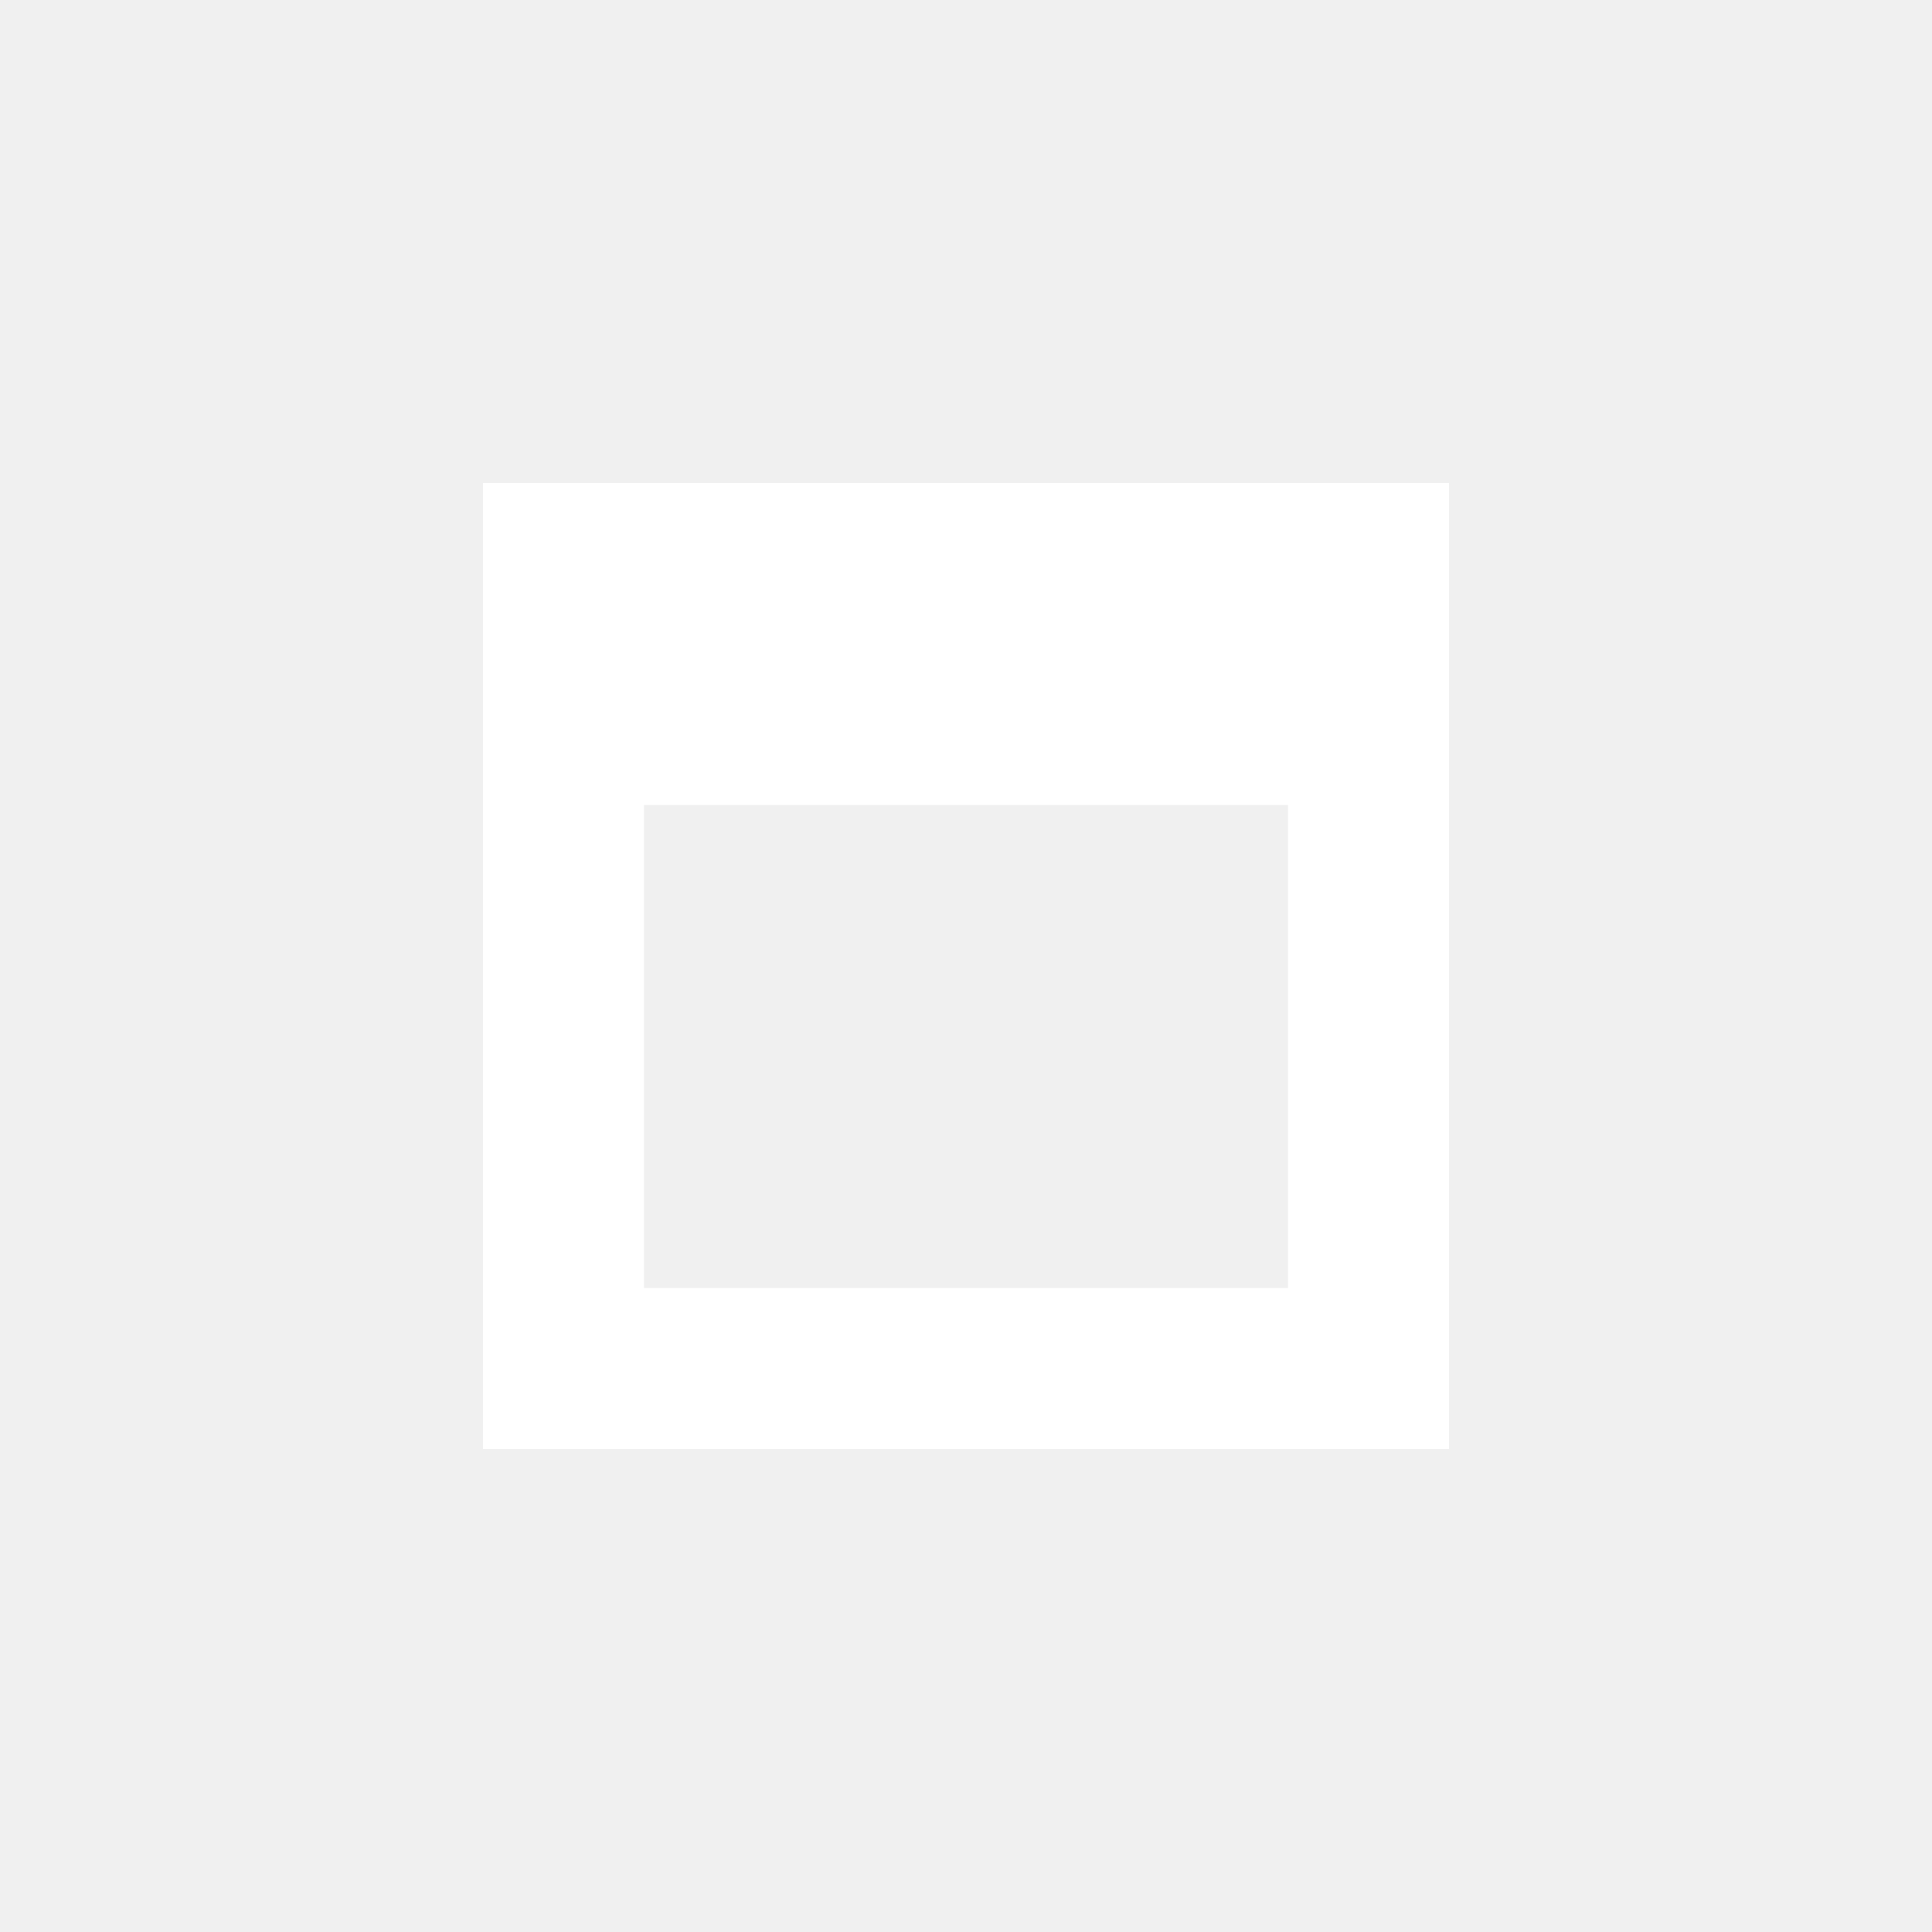
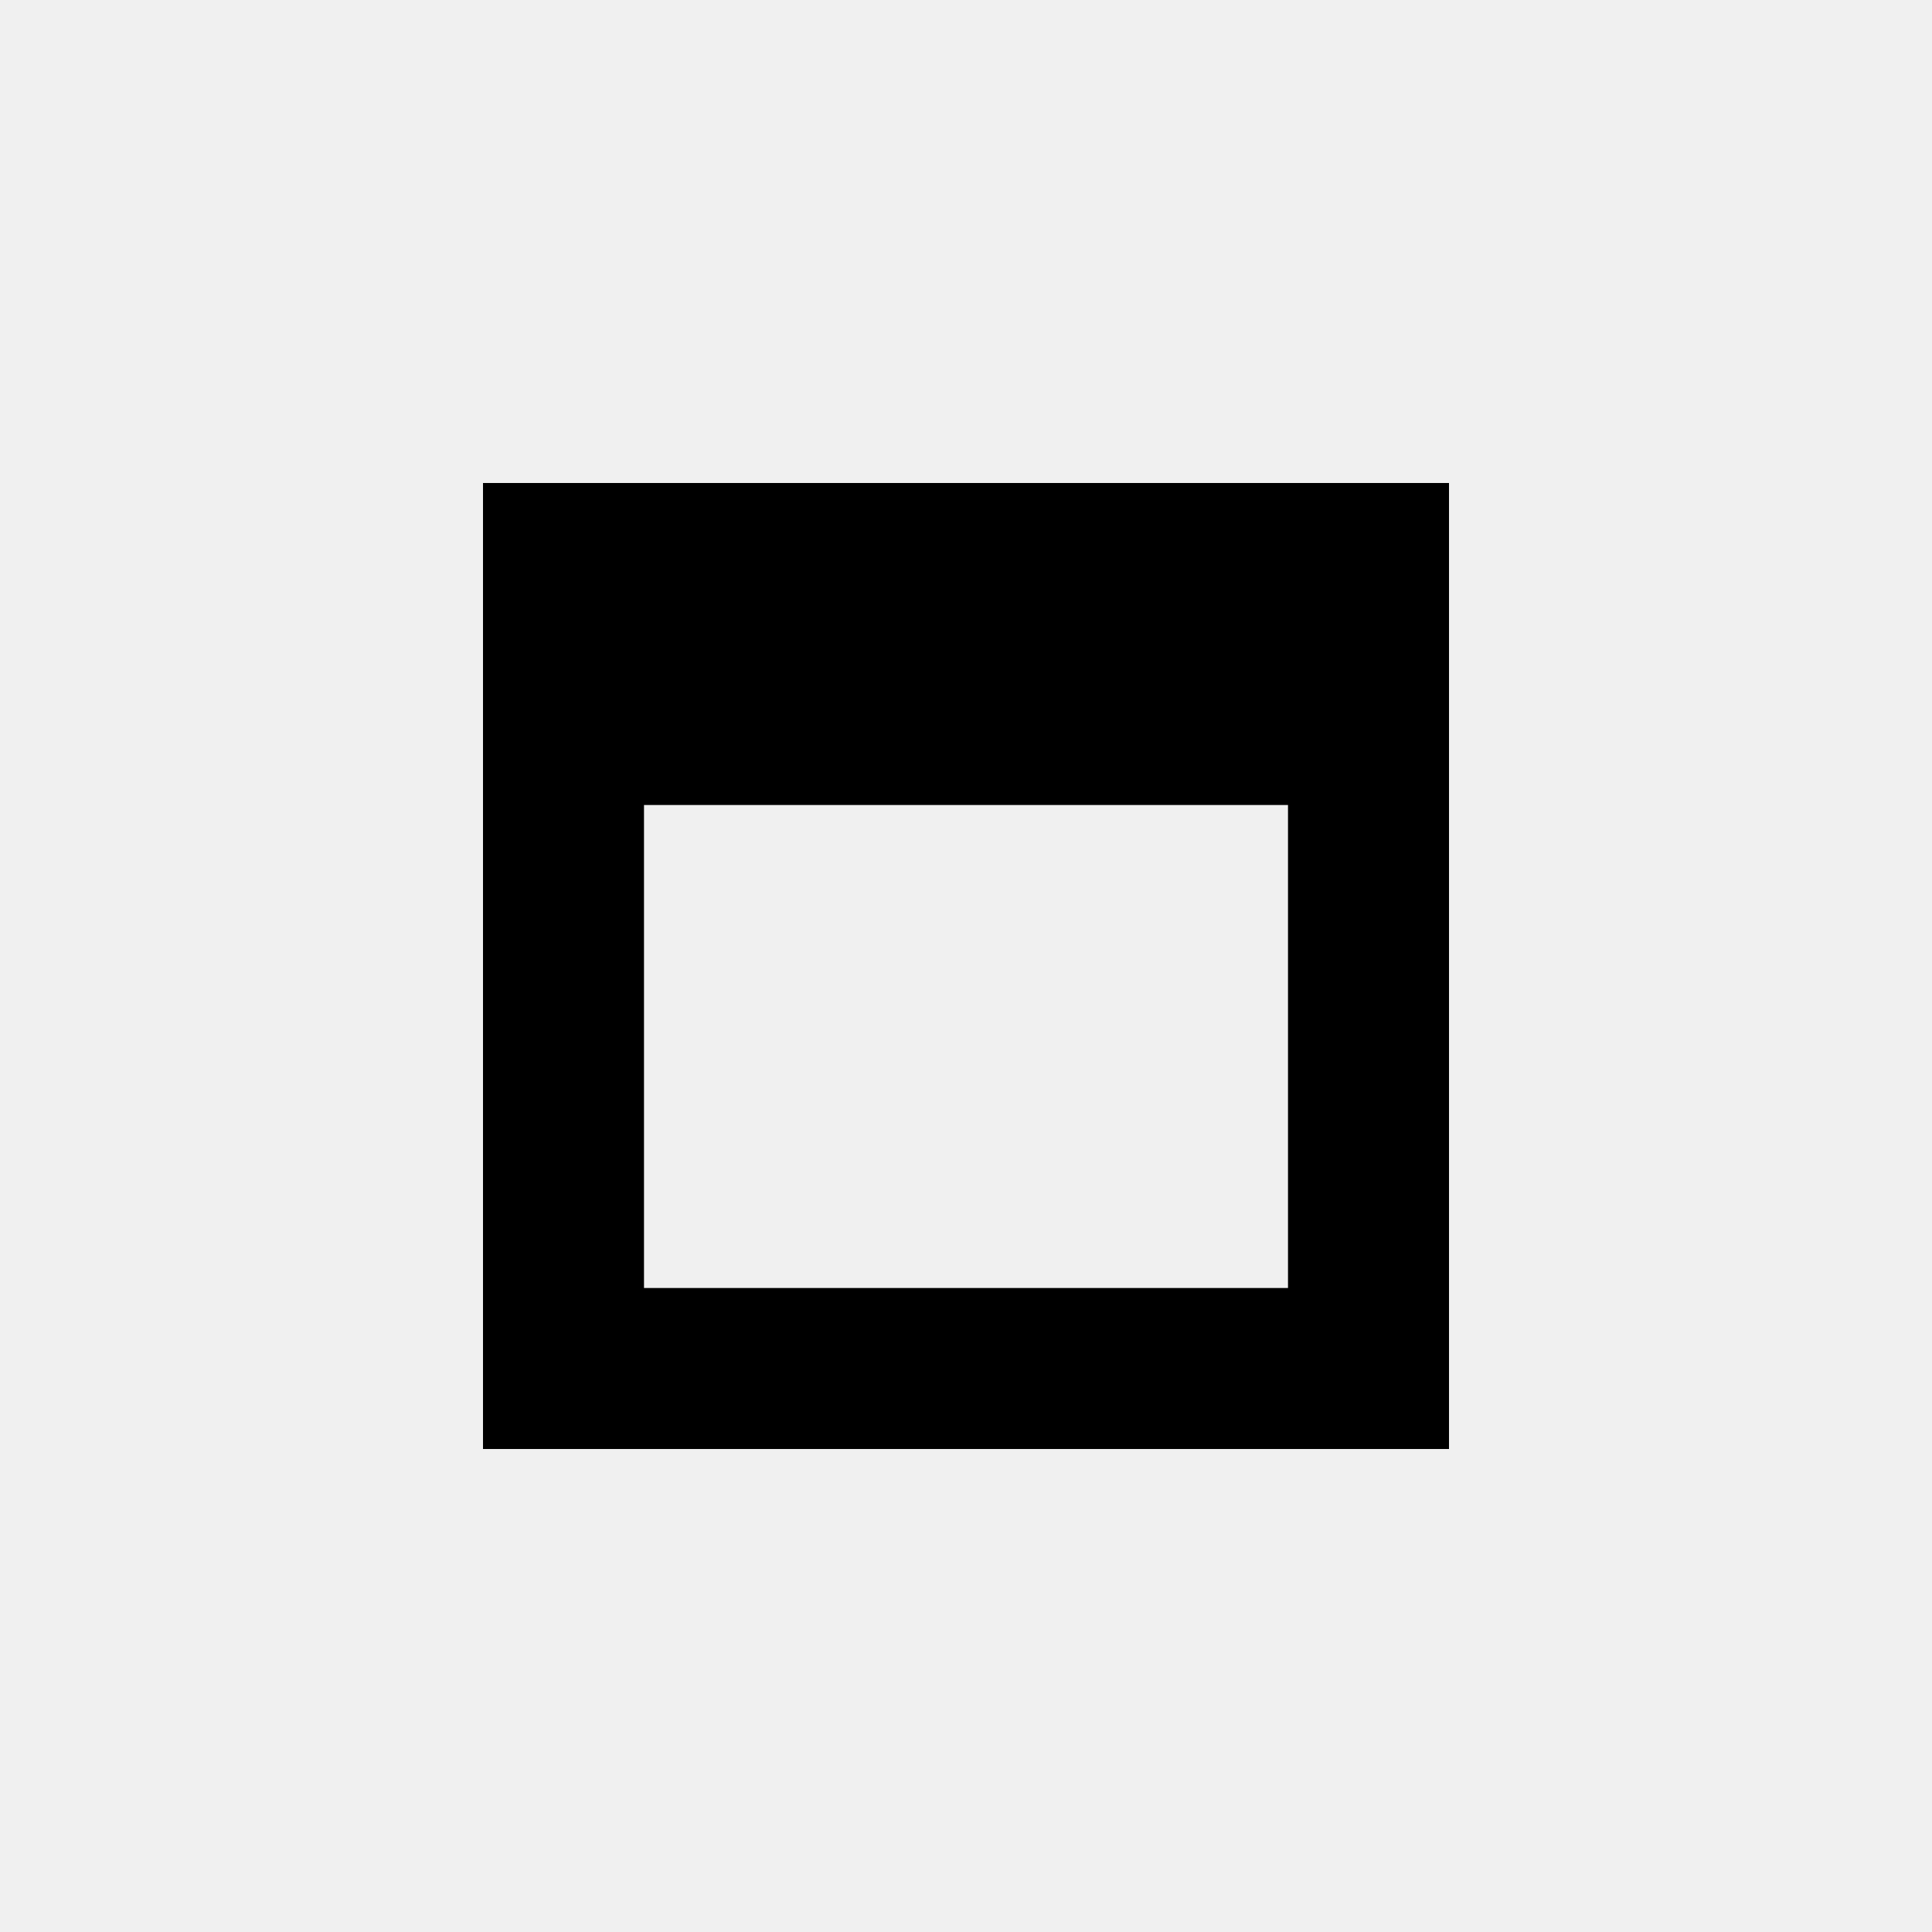
<svg xmlns="http://www.w3.org/2000/svg" version="1.1" id="Calque_1" x="0px" y="0px" viewBox="0 0 12 12" style="enable-background:new 0 0 12 12;" xml:space="preserve">
  <style type="text/css">
- 	.st0{fill-rule:evenodd;clip-rule:evenodd;fill:#FFFFFF;}
+ 	.st0{fill-rule:evenodd;clip-rule:evenodd;fill:{%color.white%};}
</style>
  <path class="st0" d="M9,5v3v1H8H4H3V8V5h0V3h6L9,5L9,5z M4,8h4V5H4V8z" />
</svg>
